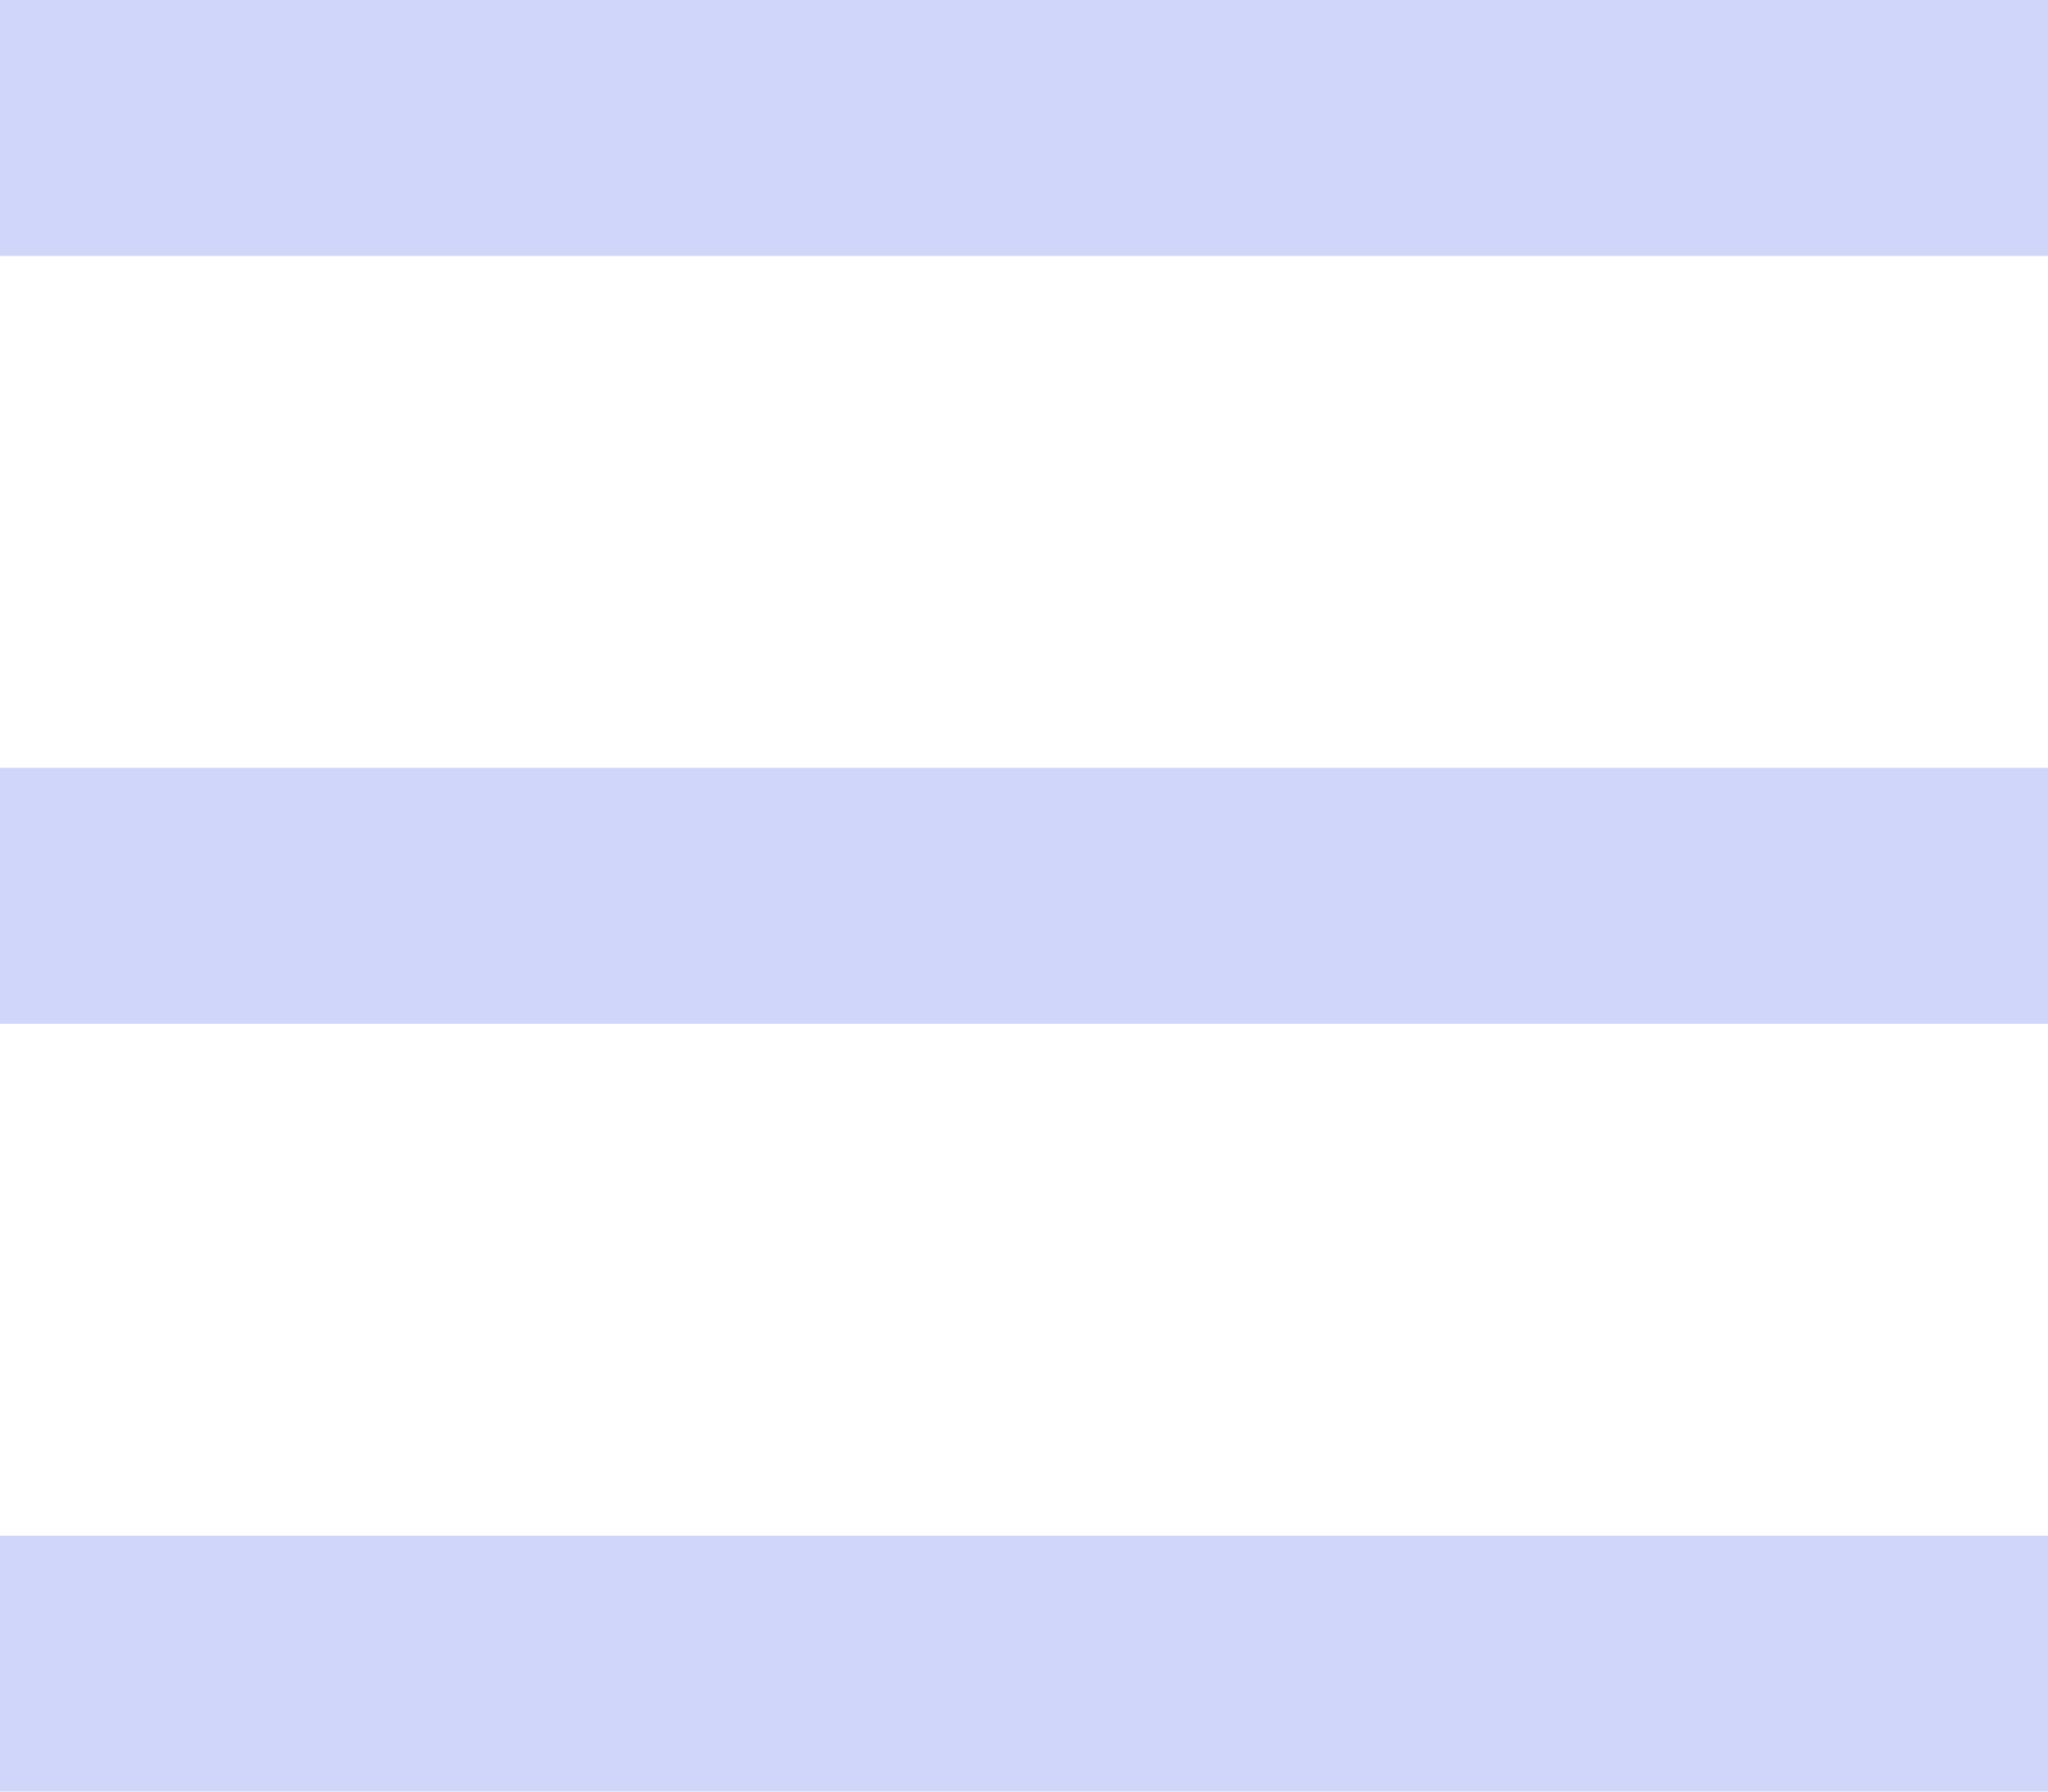
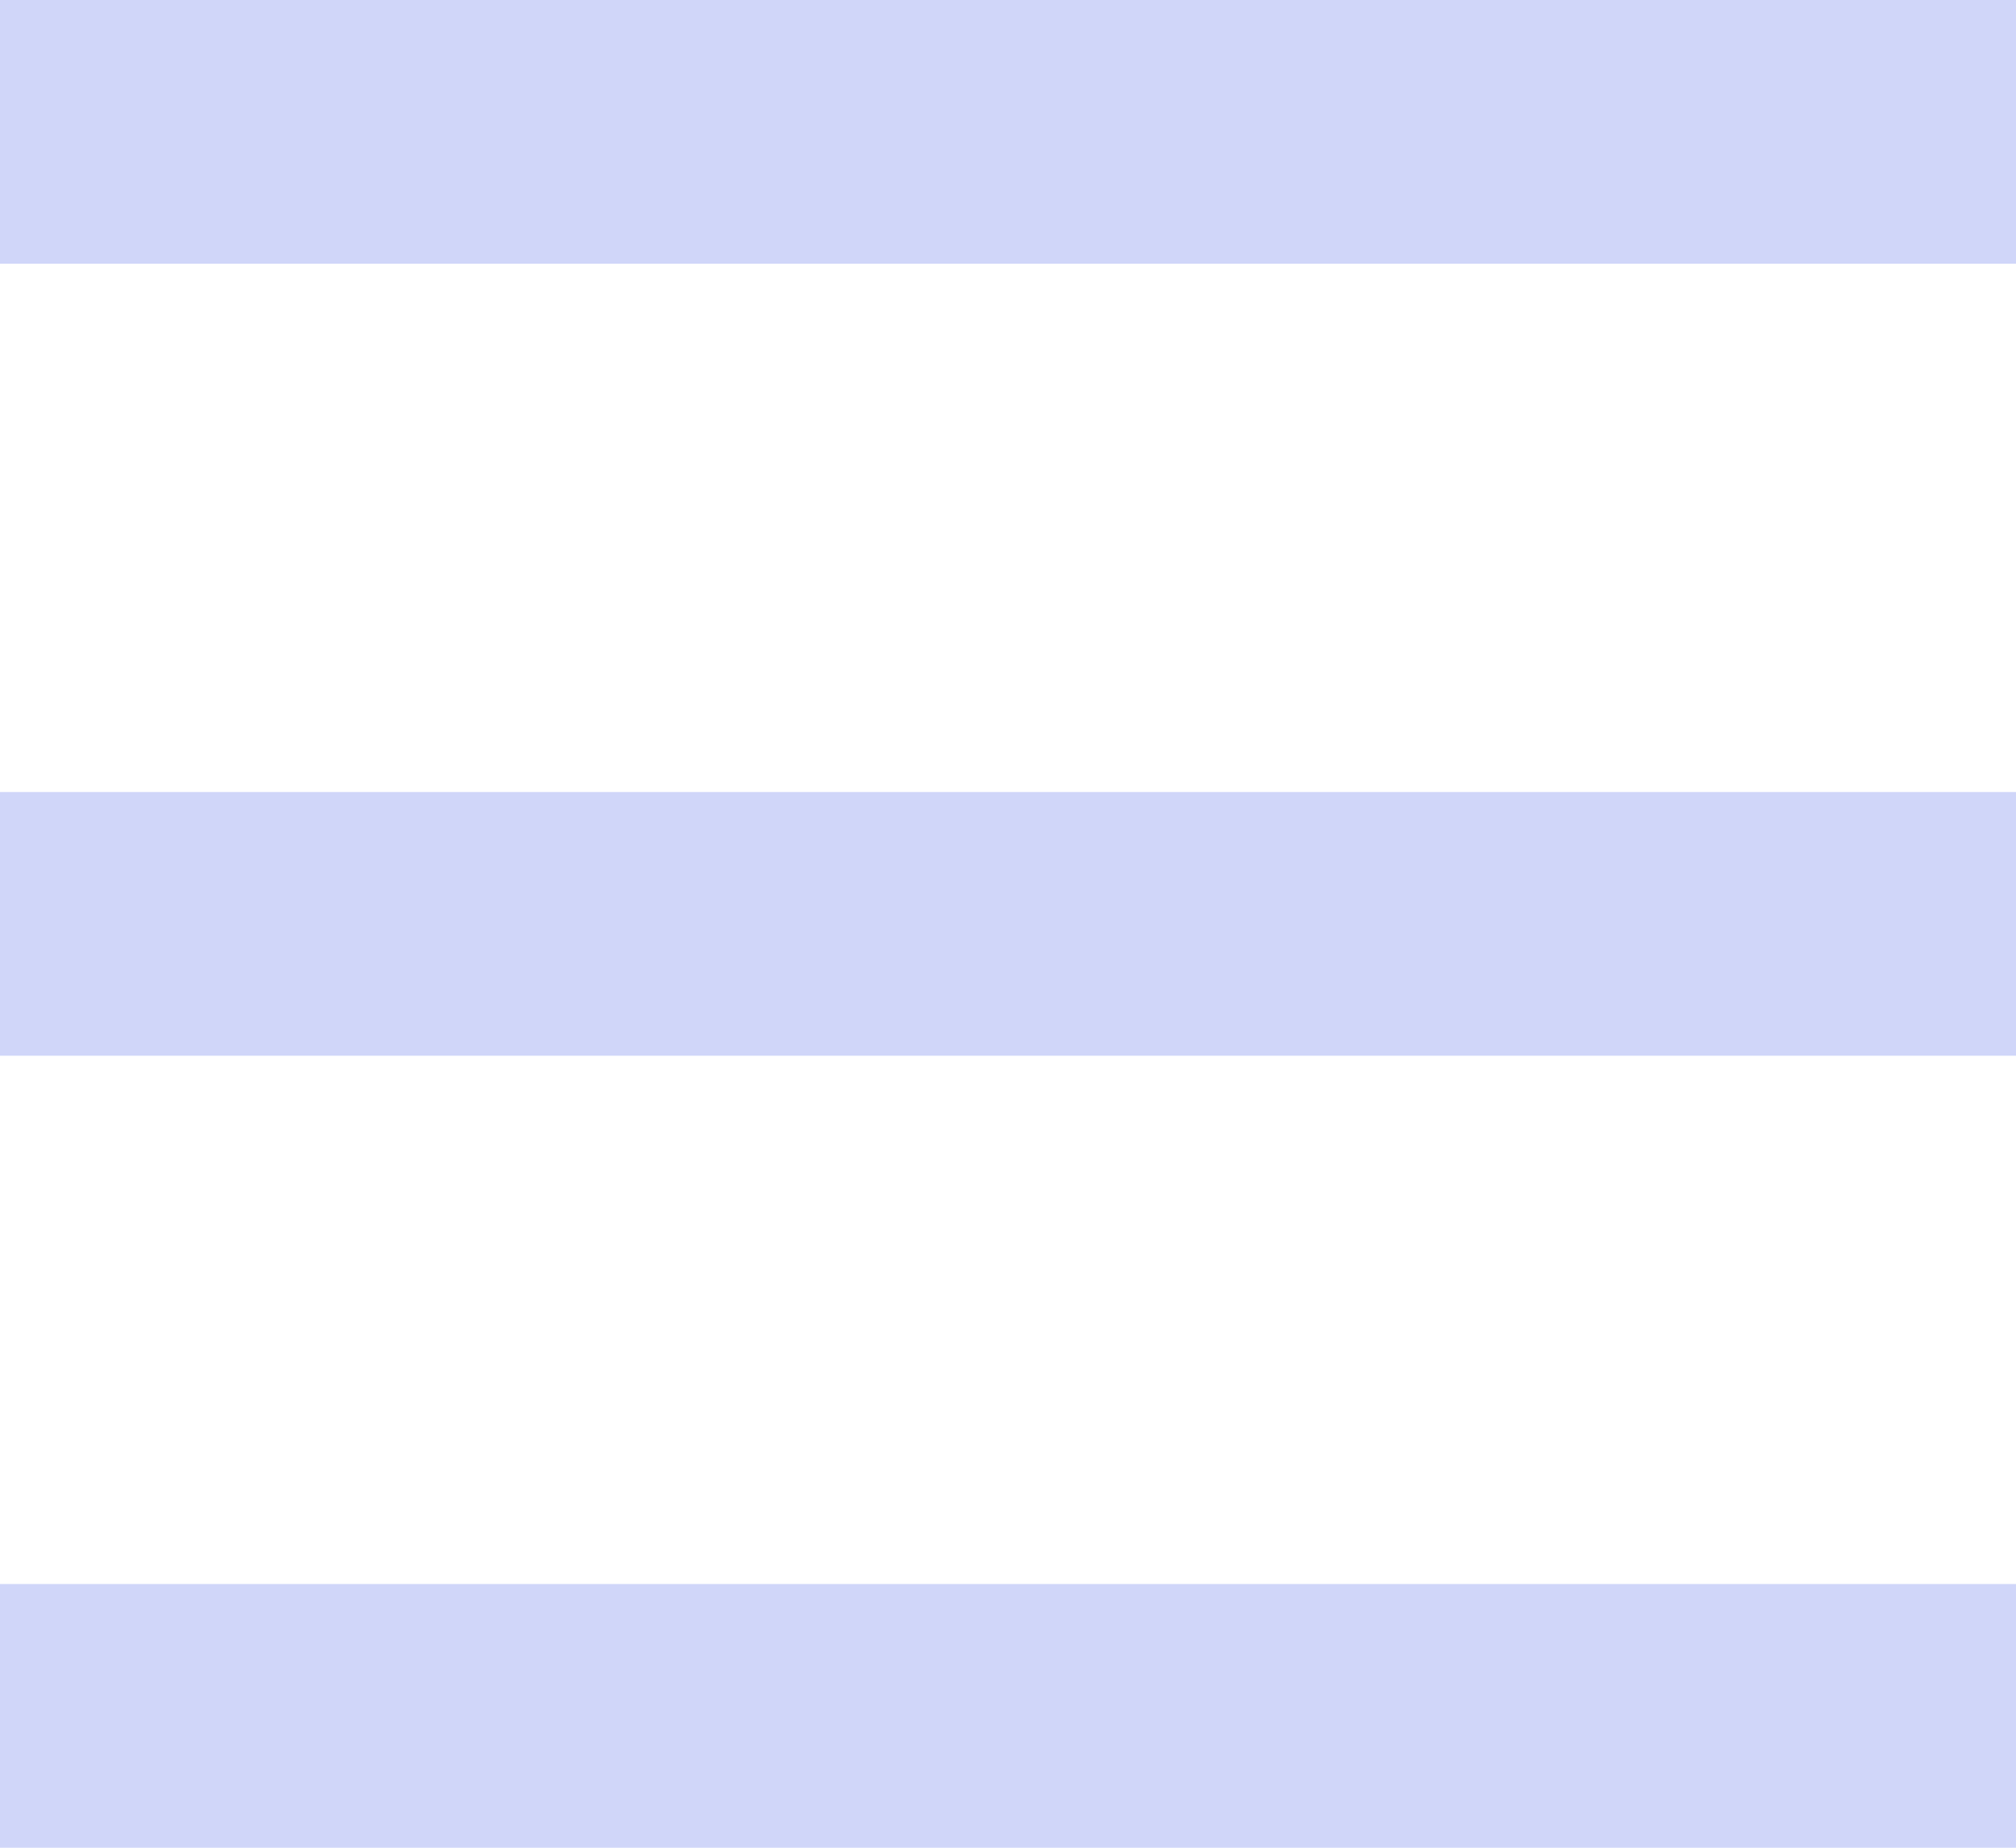
- <svg xmlns="http://www.w3.org/2000/svg" width="24" height="21" viewBox="0 0 24 21" fill="none">
-   <rect width="24" height="3" fill="#D0D6F9" />
-   <rect y="9" width="24" height="3" fill="#D0D6F9" />
-   <rect y="18" width="24" height="3" fill="#D0D6F9" />
+ <svg xmlns="http://www.w3.org/2000/svg" width="px" height="px" viewBox="0 0 12 11" version="1.1">
+   <g id="surface1">
+     <path style=" stroke:none;fill-rule:nonzero;fill:rgb(81.569%,83.922%,97.647%);fill-opacity:1;" d="M 0 0 L 12 0 L 12 1.57 L 0 1.57 Z M 0 0 " />
+     <path style=" stroke:none;fill-rule:nonzero;fill:rgb(81.569%,83.922%,97.647%);fill-opacity:1;" d="M 0 4.715 L 12 4.715 L 12 6.285 L 0 6.285 Z M 0 4.715 " />
+     <path style=" stroke:none;fill-rule:nonzero;fill:rgb(81.569%,83.922%,97.647%);fill-opacity:1;" d="M 0 9.43 L 12 9.43 L 12 11 L 0 11 Z M 0 9.43 " />
+   </g>
</svg>
